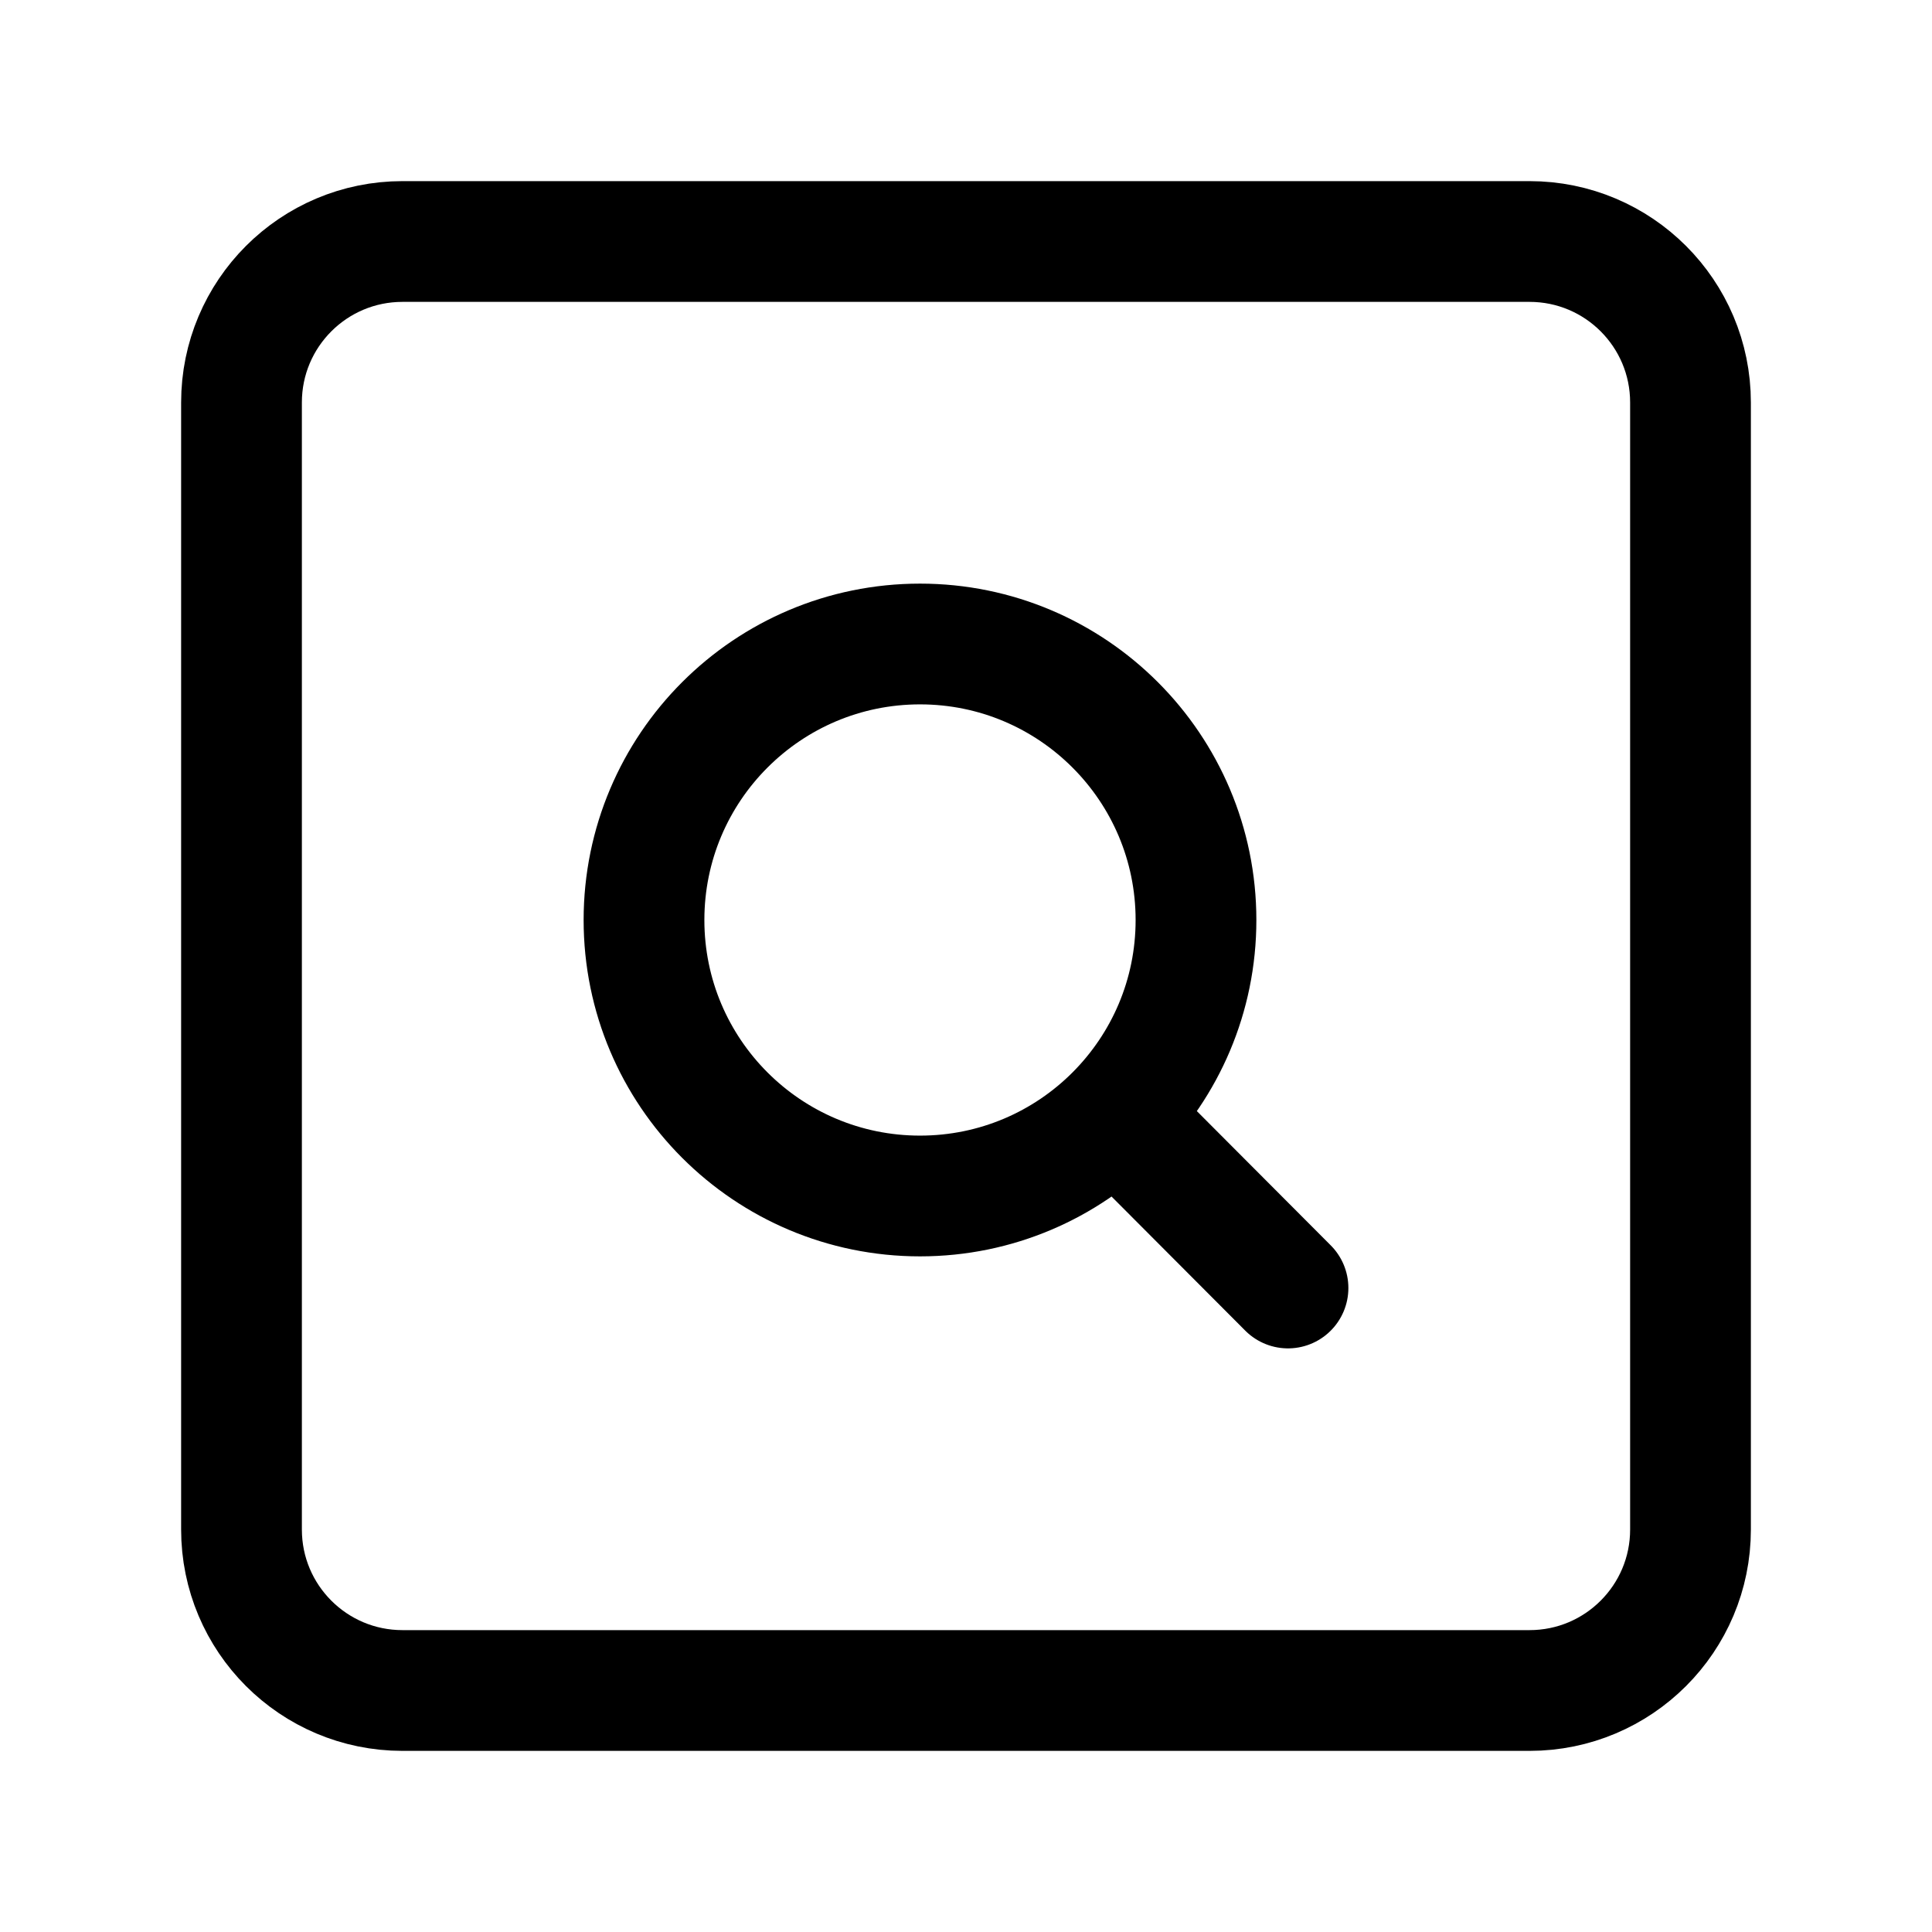
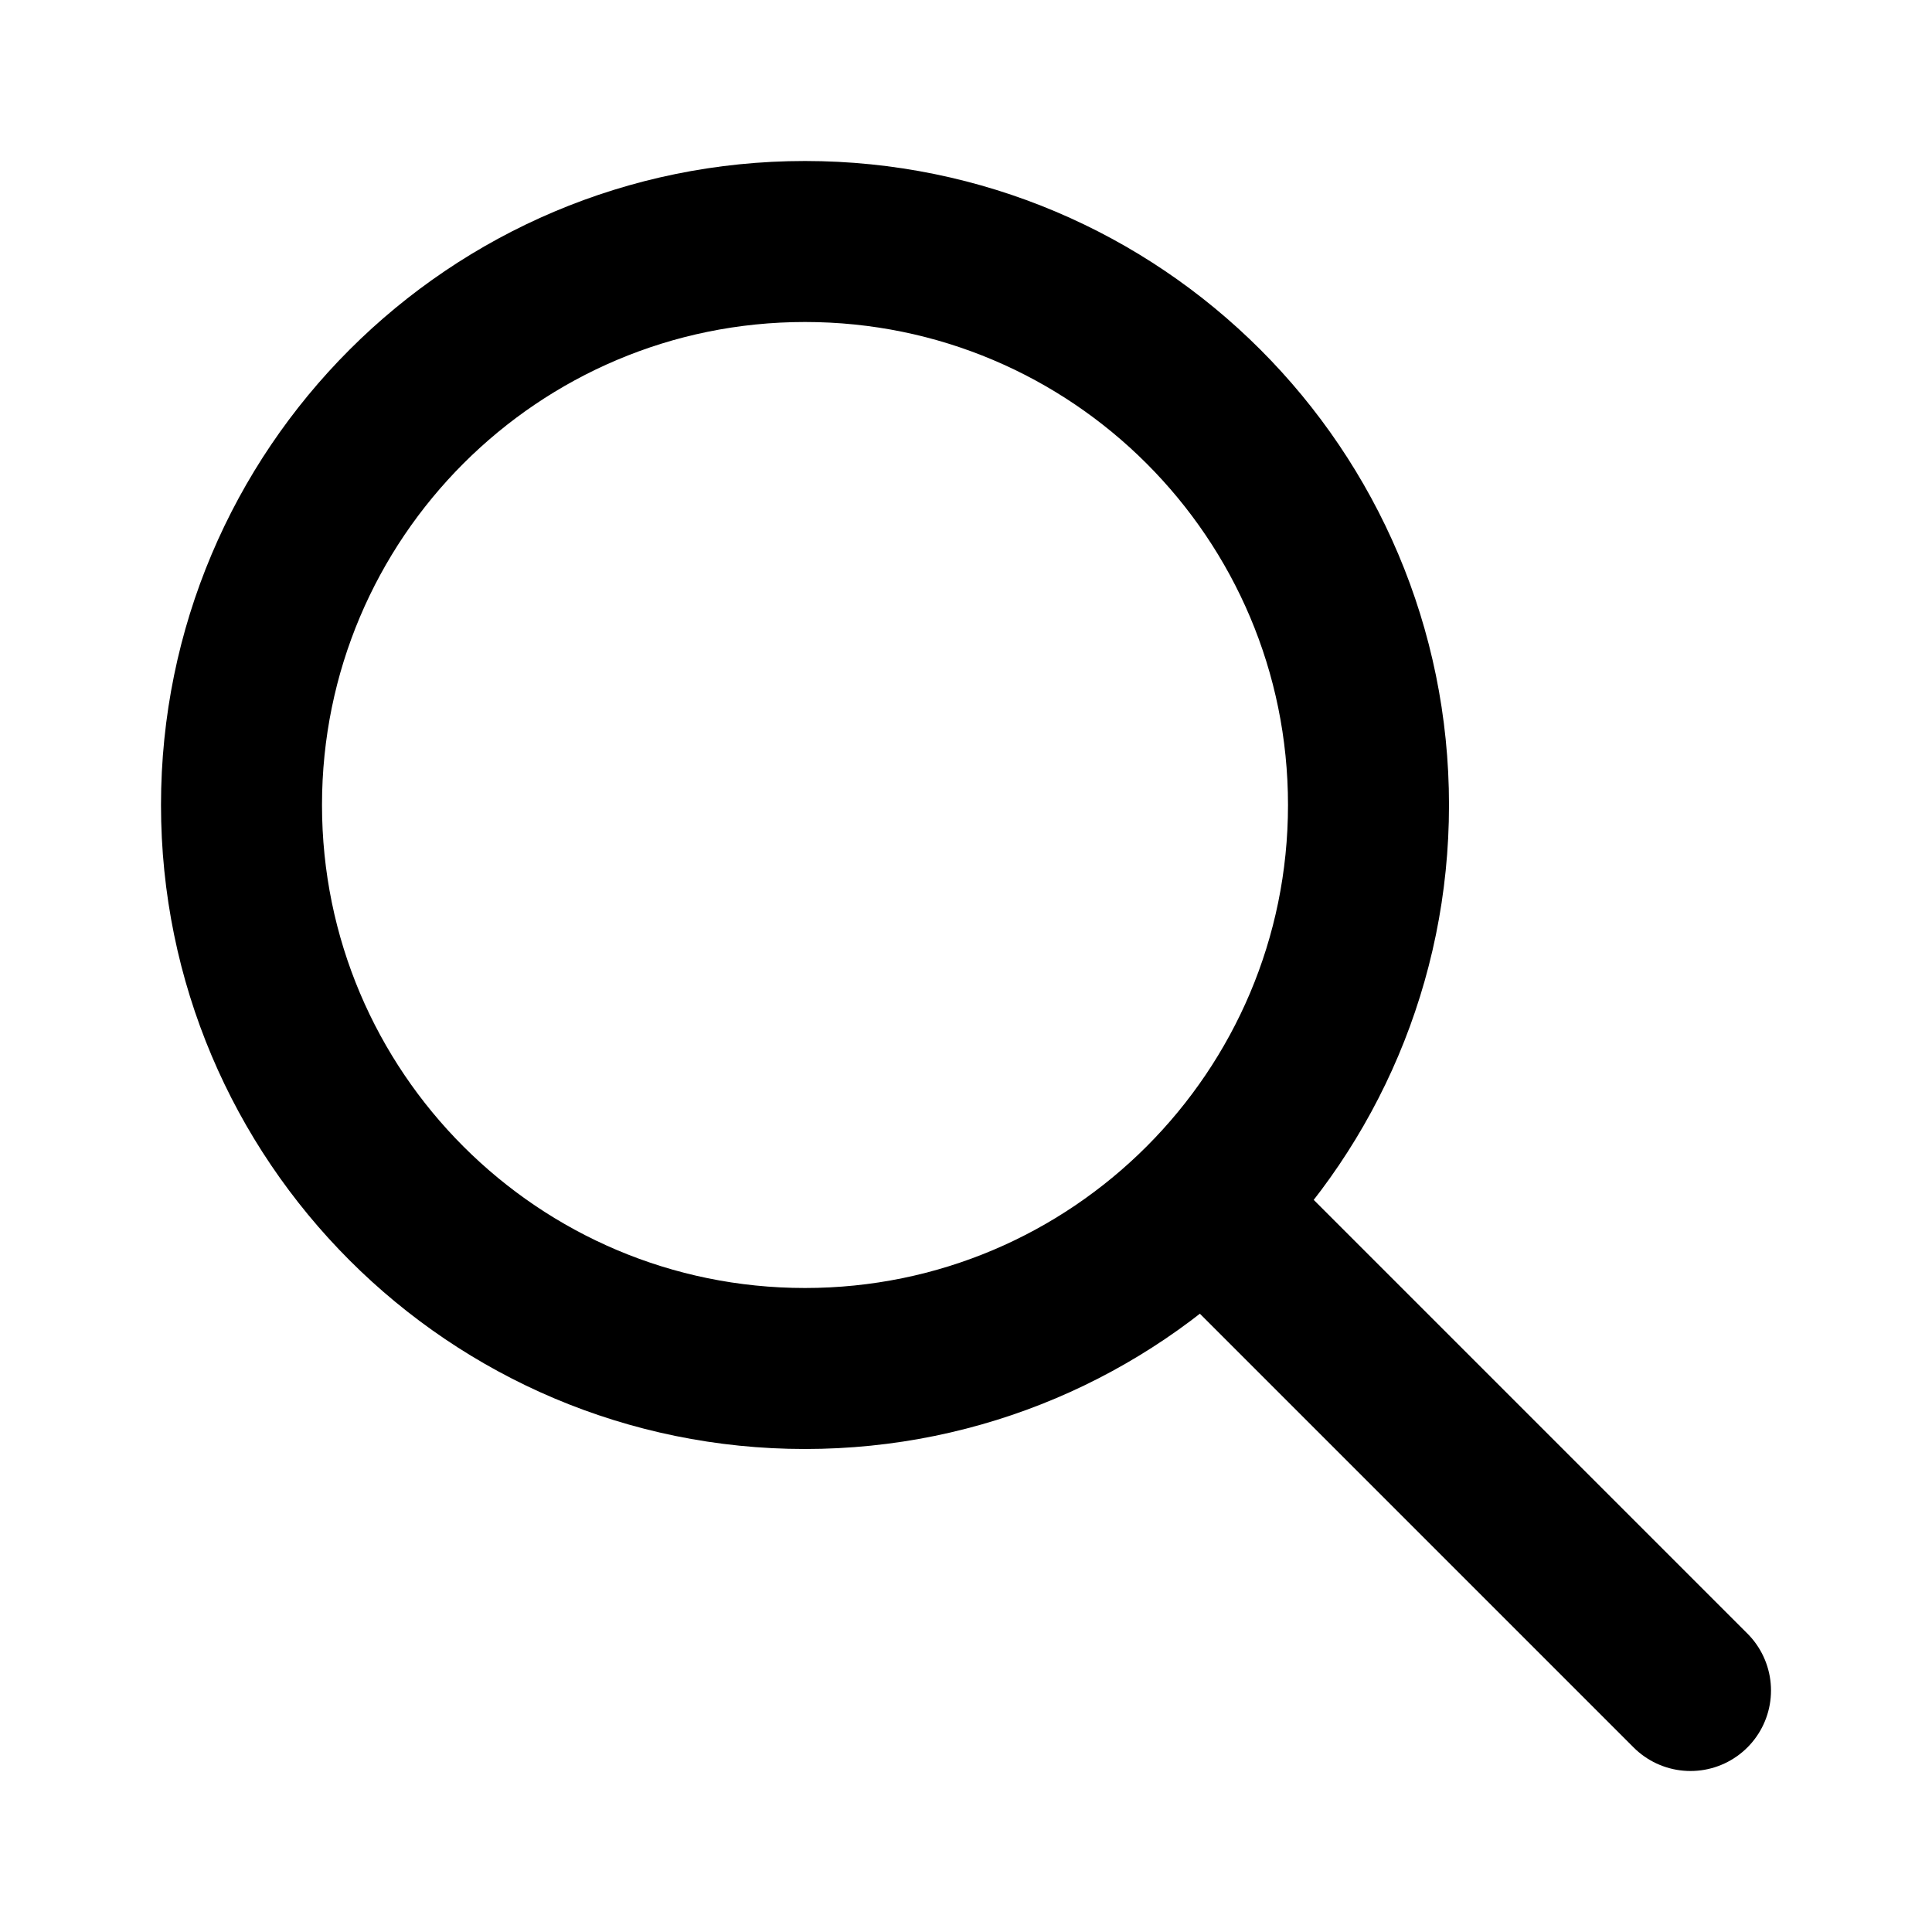
- <svg xmlns="http://www.w3.org/2000/svg" width="24px" height="24px" stroke-width="1.5" viewBox="0 0 24 24" fill="none" color="#000000">
-   <path d="M3 19V5C3 3.895 3.895 3 5 3H19C20.105 3 21 3.895 21 5V19C21 20.105 20.105 21 19 21H5C3.895 21 3 20.105 3 19Z" stroke="#000000" stroke-width="1.5" />
-   <path d="M13.856 13.85C14.475 13.229 14.857 12.374 14.857 11.429C14.857 9.535 13.322 8 11.429 8C9.535 8 8 9.535 8 11.429C8 13.322 9.535 14.857 11.429 14.857C12.377 14.857 13.236 14.472 13.856 13.85ZM13.856 13.85L16 16" stroke="#000000" stroke-width="1.5" stroke-linecap="round" stroke-linejoin="round" />
+ <svg xmlns="http://www.w3.org/2000/svg" width="24" height="24" viewBox="0 0 24 24" fill="none" stroke="currentColor" stroke-width="2" stroke-linecap="round" stroke-linejoin="round" class="icon icon-tabler icons-tabler-outline icon-tabler-search">
+   <path stroke="none" d="M0 0h24v24H0z" fill="none" />
+   <path d="M10 10m-7 0a7 7 0 1 0 14 0a7 7 0 1 0 -14 0" />
+   <path d="M21 21l-6 -6" />
</svg>
